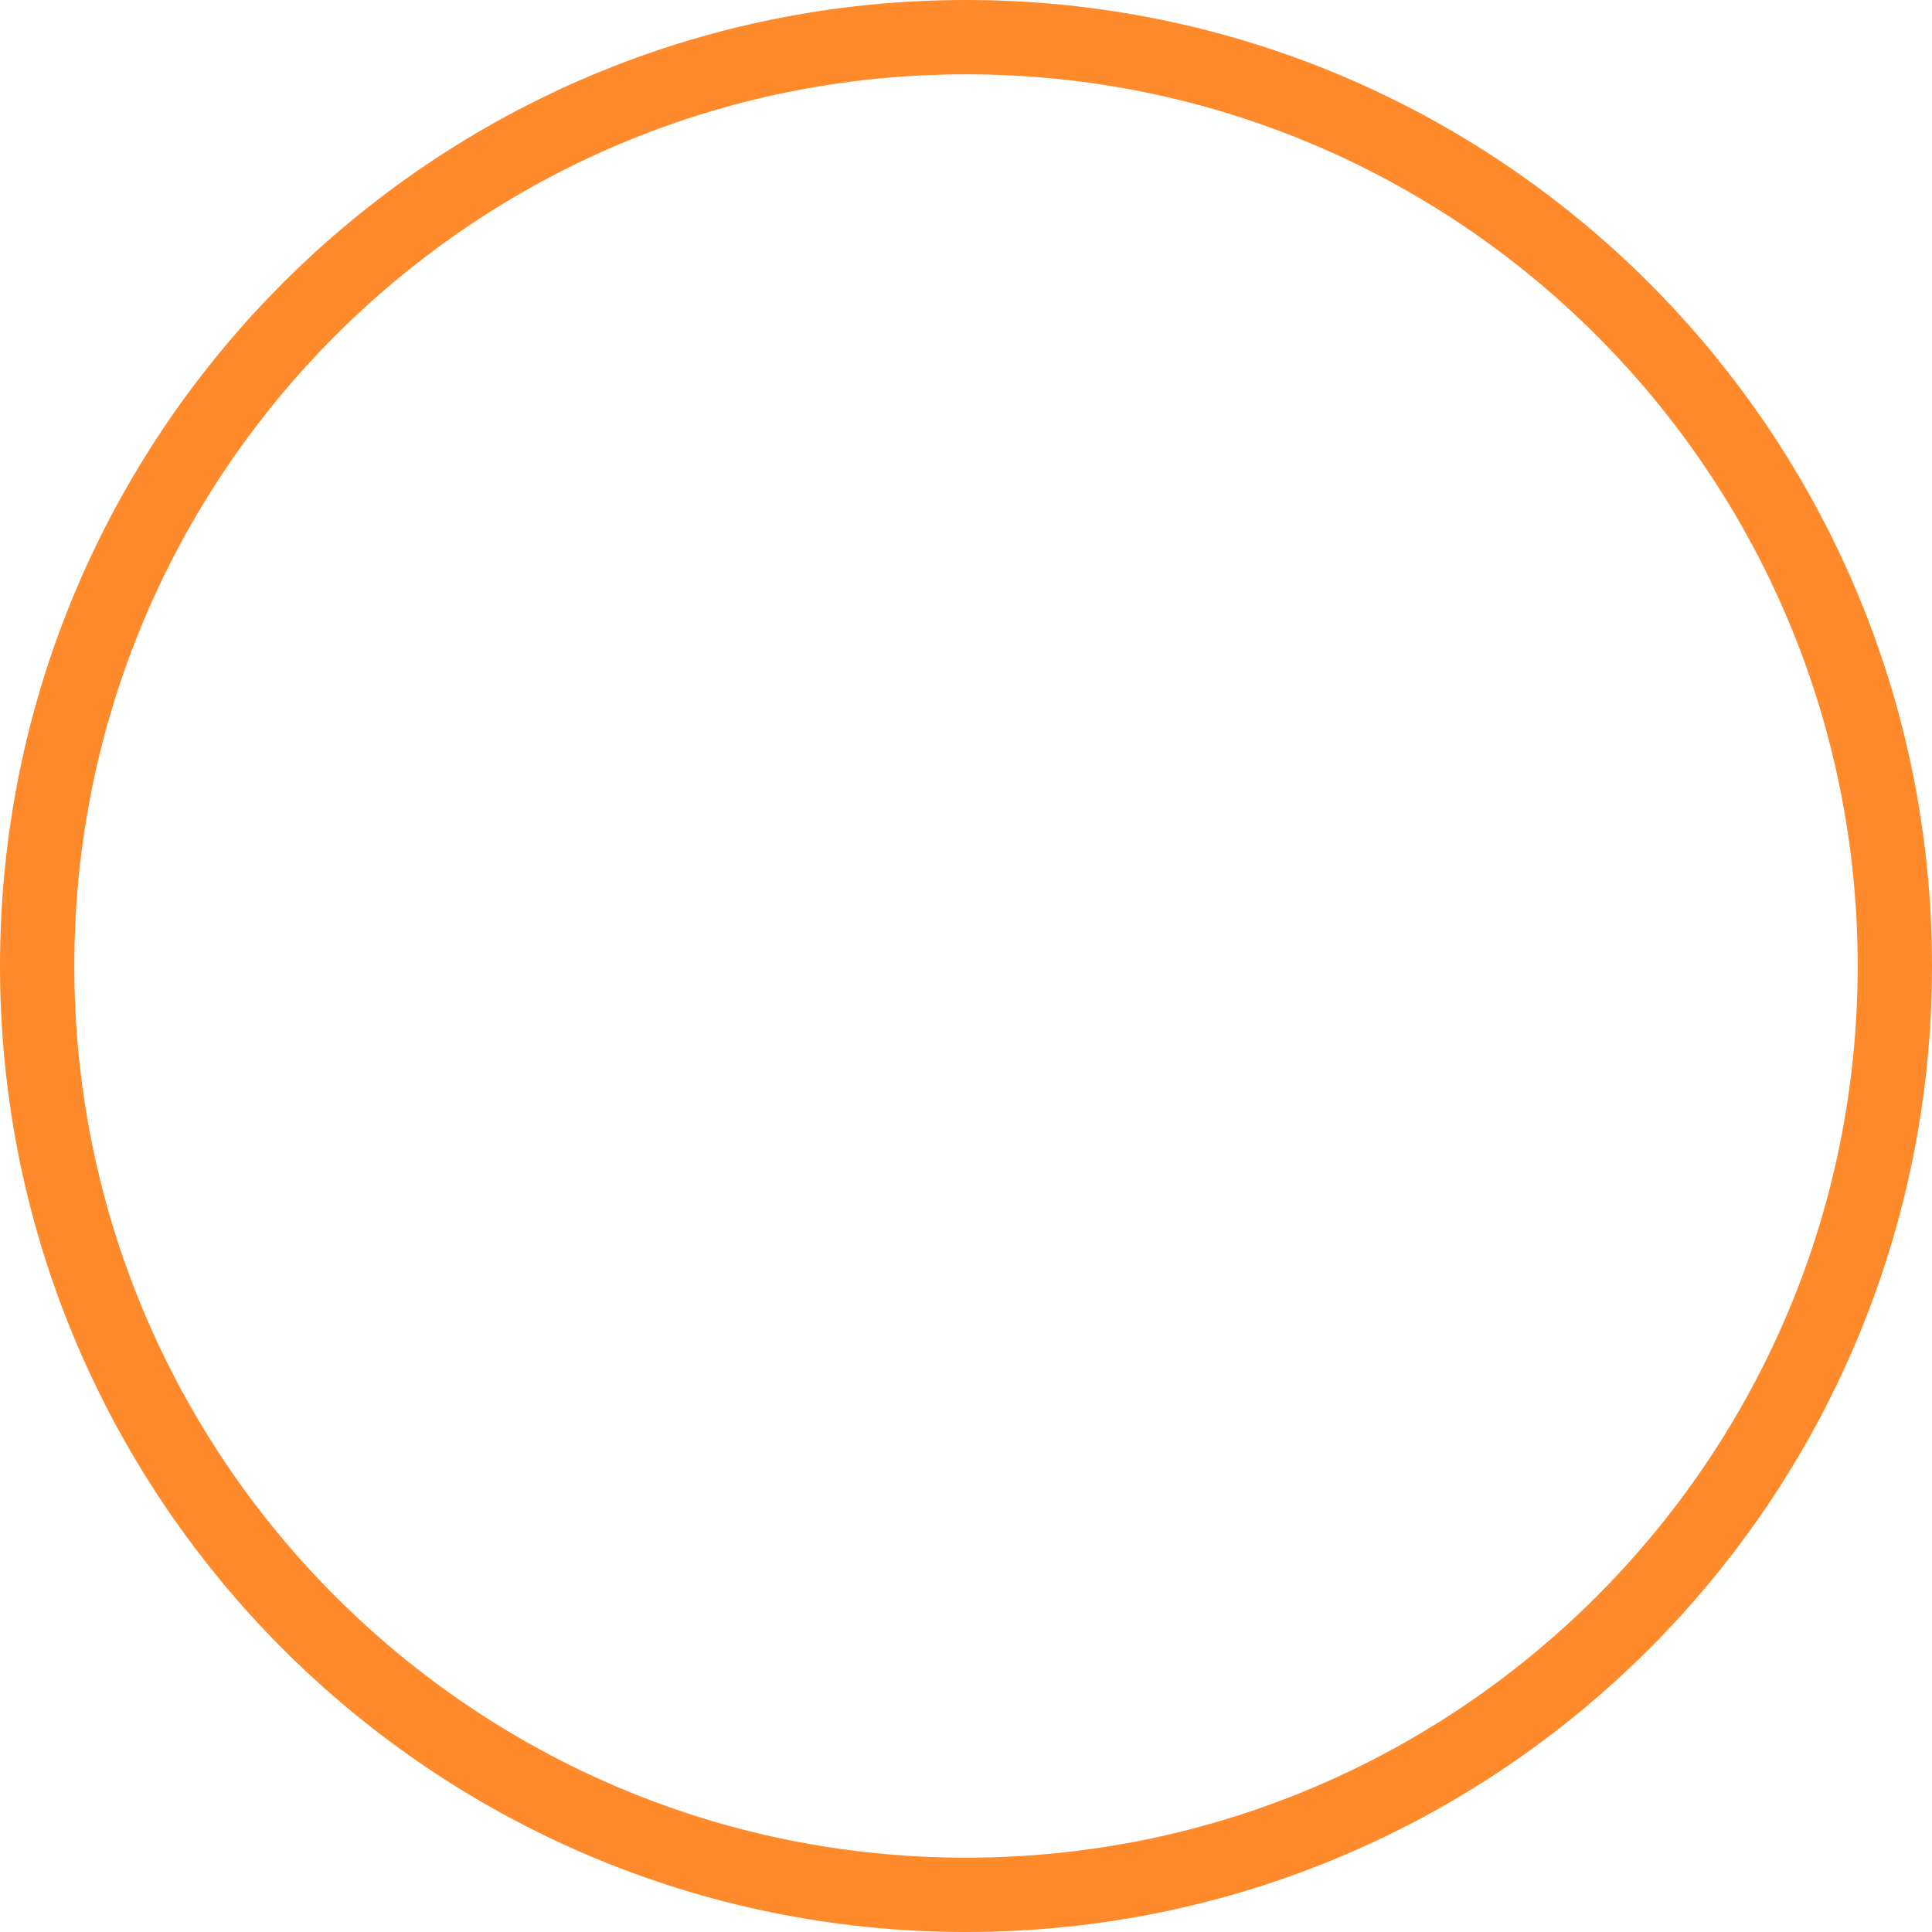
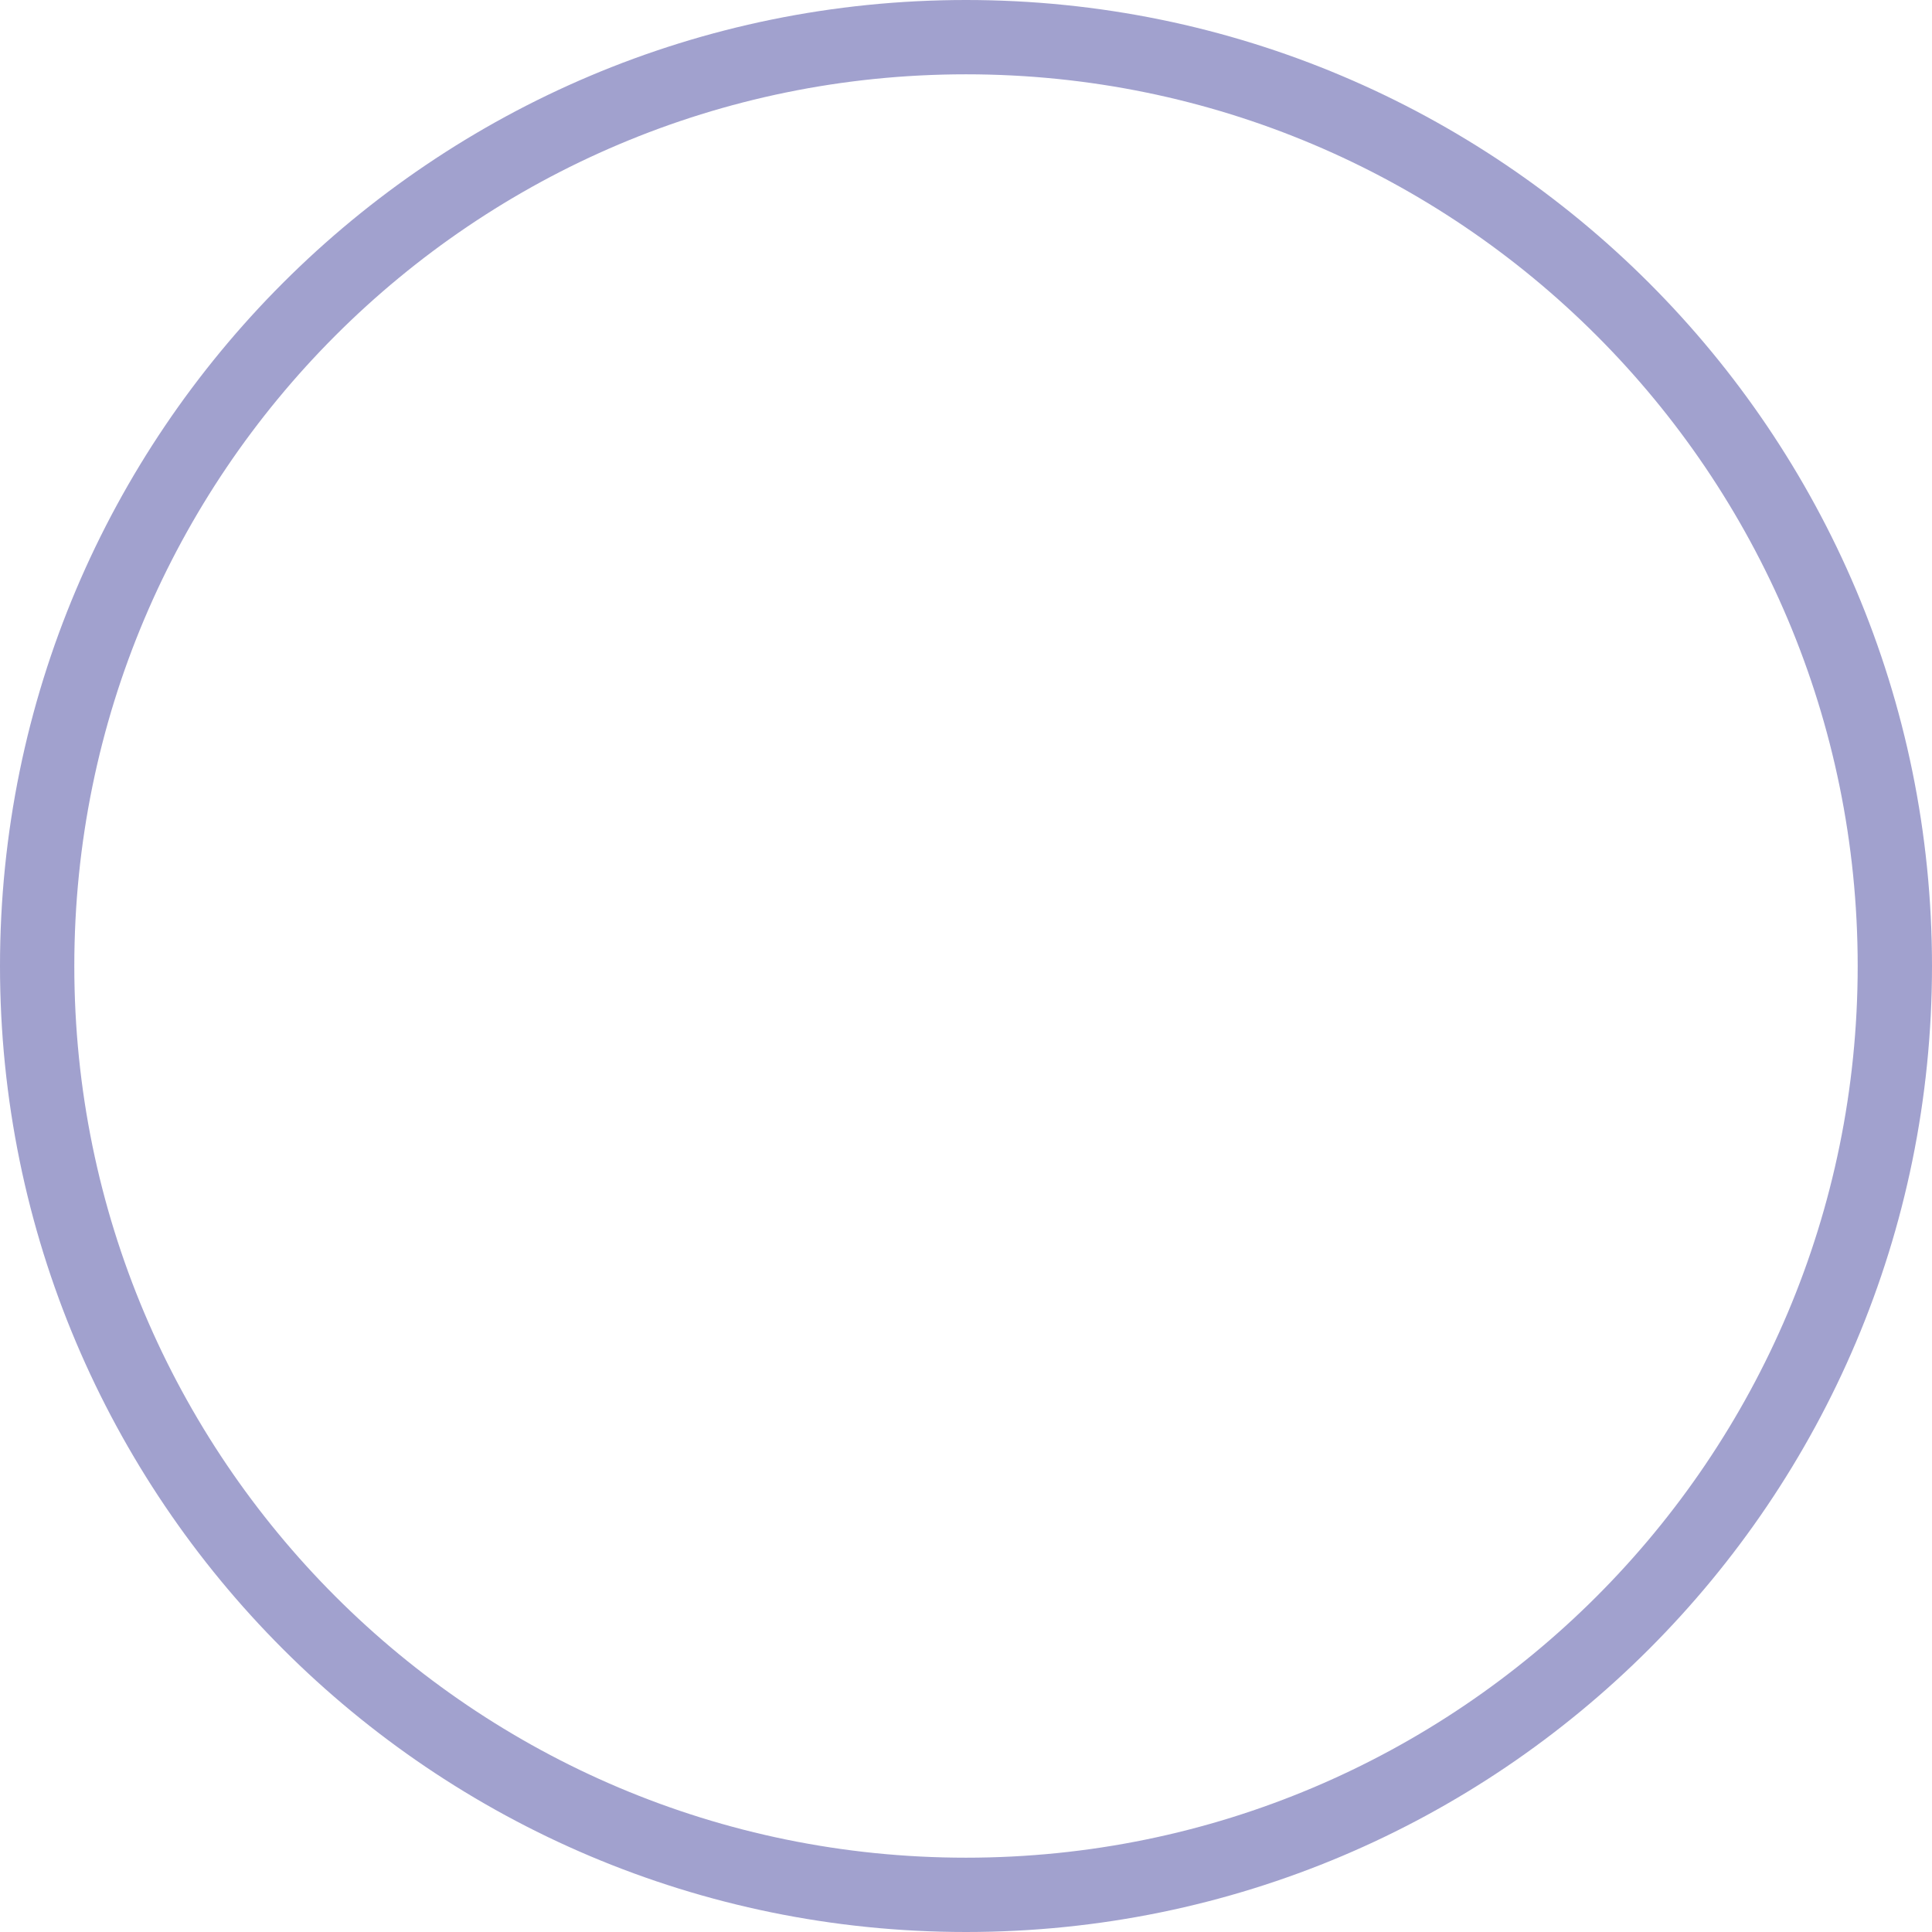
<svg xmlns="http://www.w3.org/2000/svg" width="52" height="52" viewBox="0 0 52 52" fill="none">
-   <path d="M26 51C39.807 51 51 39.807 51 26C51 12.193 39.807 1 26 1C12.193 1 1 12.193 1 26C1 39.807 12.193 51 26 51Z" stroke="#FE8A2C" stroke-width="2" stroke-linecap="round" stroke-linejoin="round" />
+   <path d="M26 51C39.807 51 51 39.807 51 26C51 12.193 39.807 1 26 1C12.193 1 1 12.193 1 26C1 39.807 12.193 51 26 51Z" stroke="#a1a1ce" stroke-width="2" stroke-linecap="round" stroke-linejoin="round" />
</svg>
